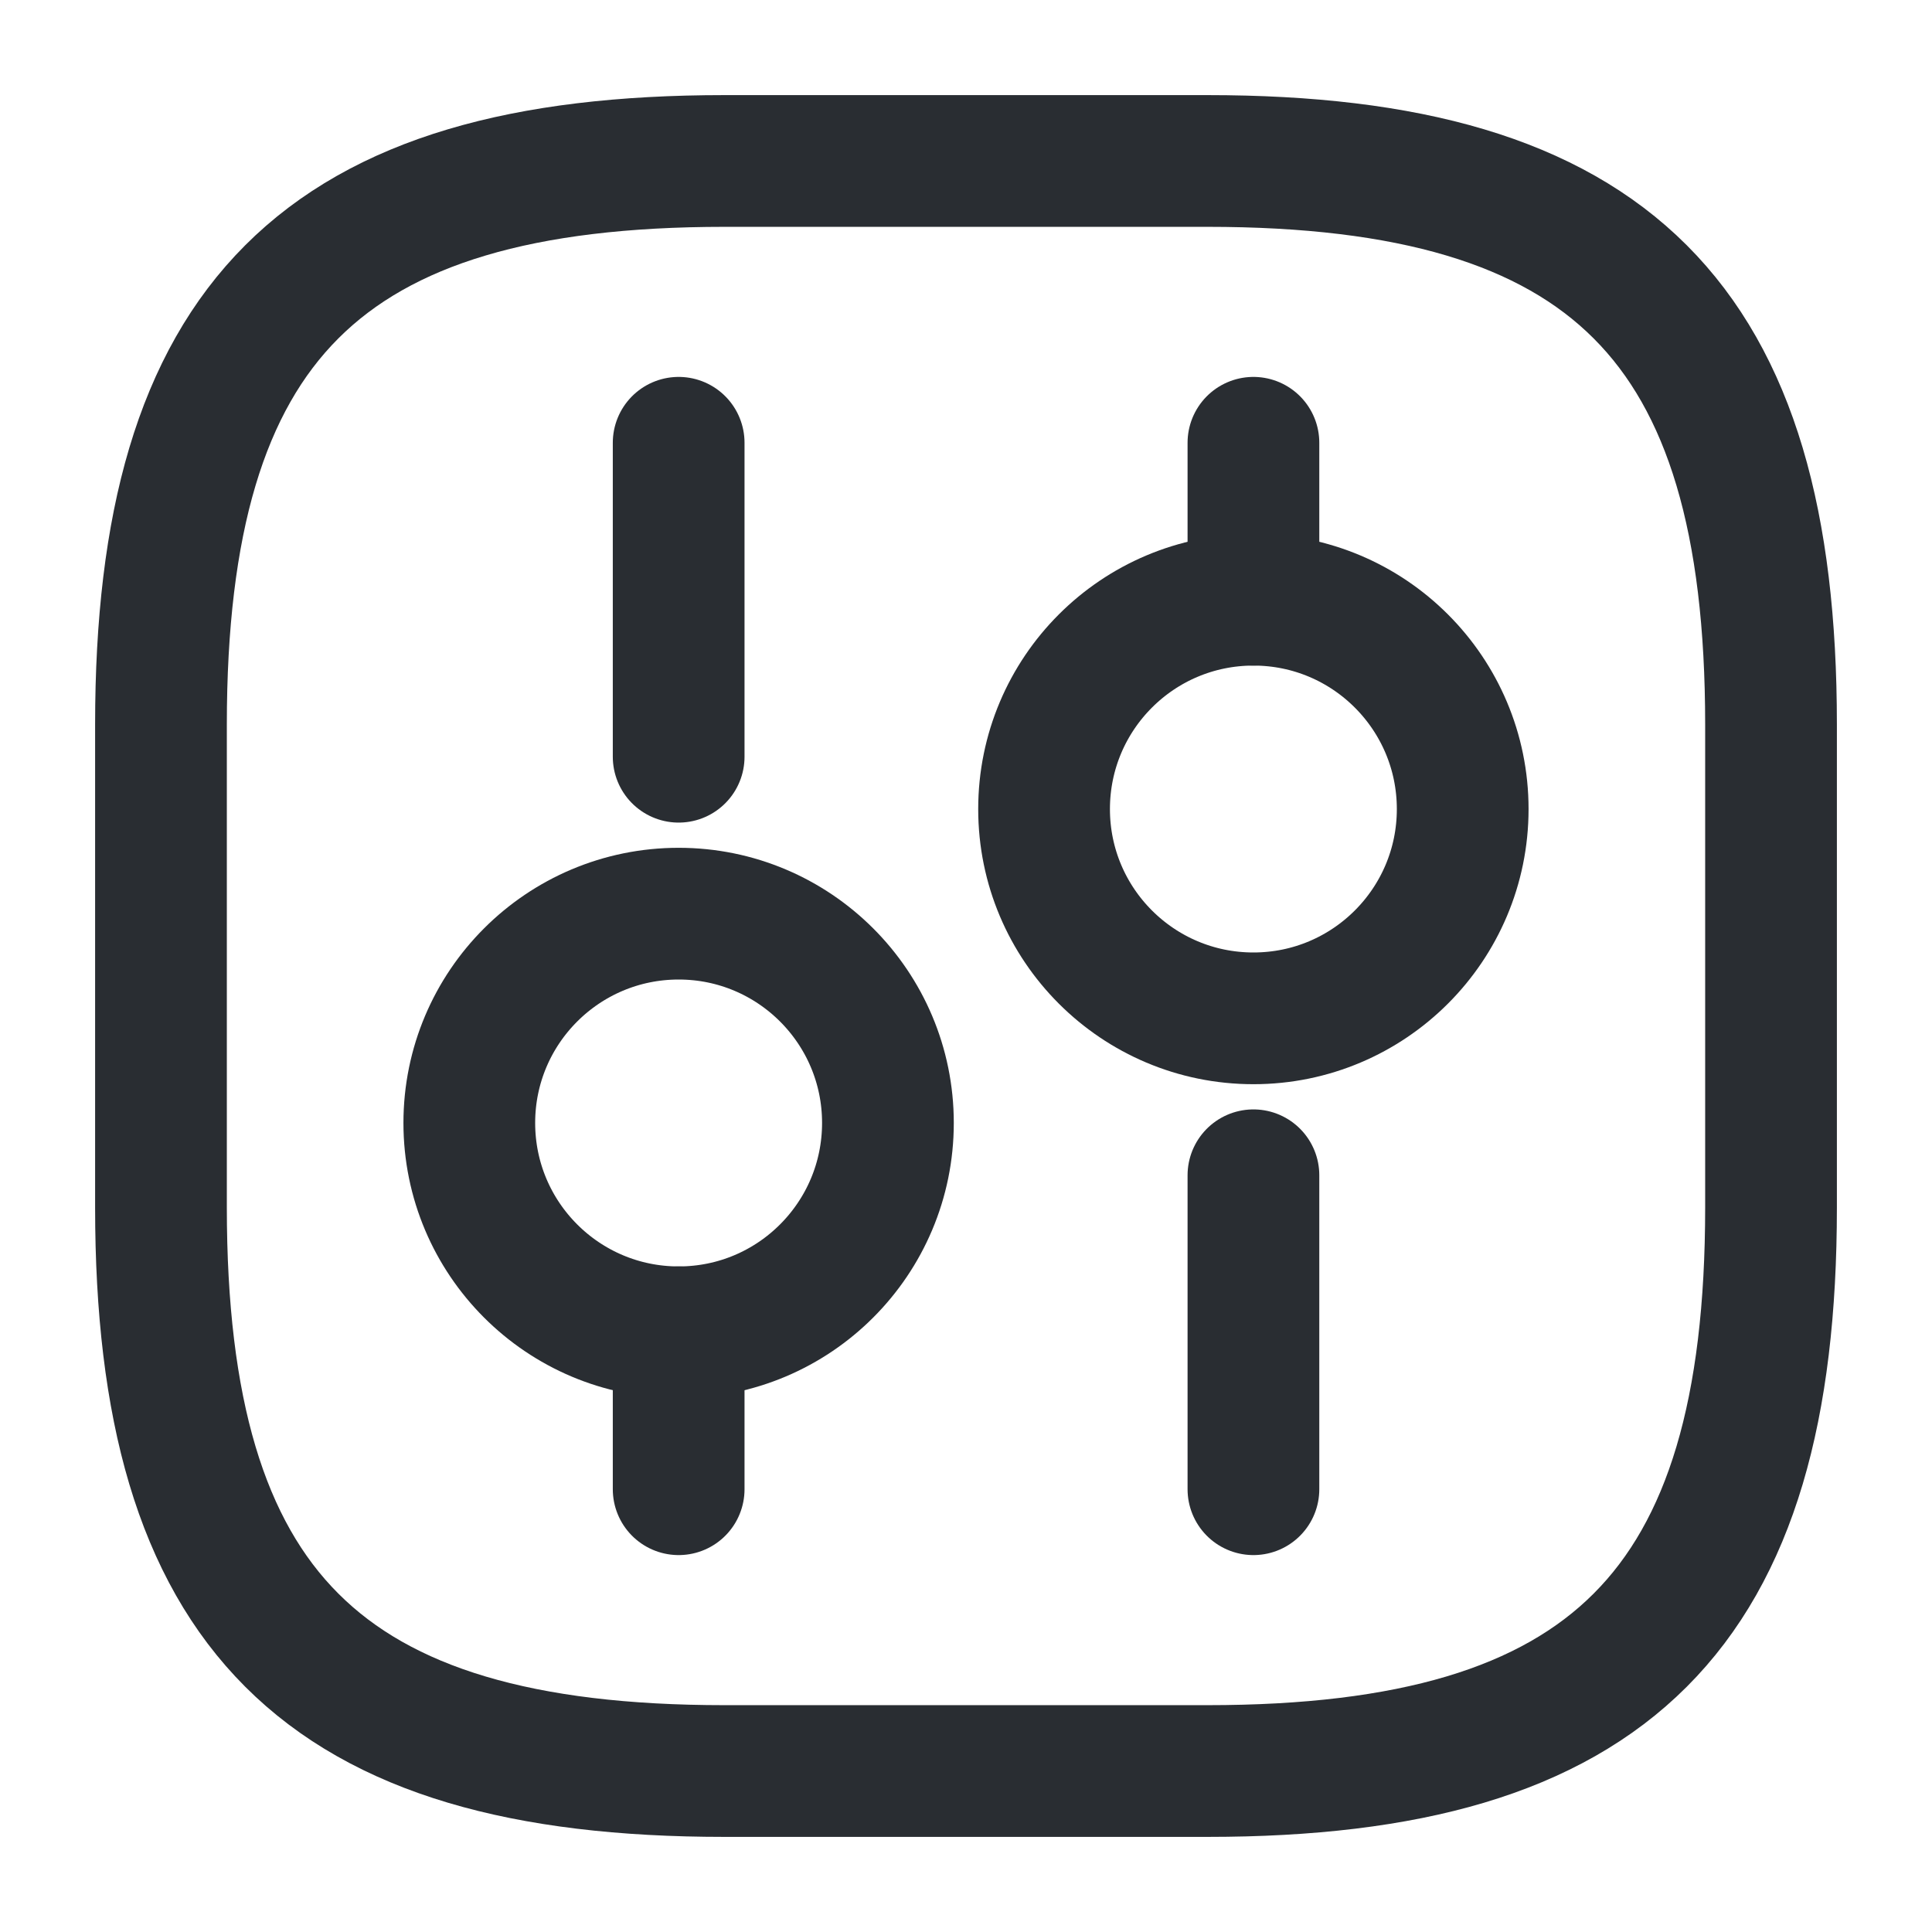
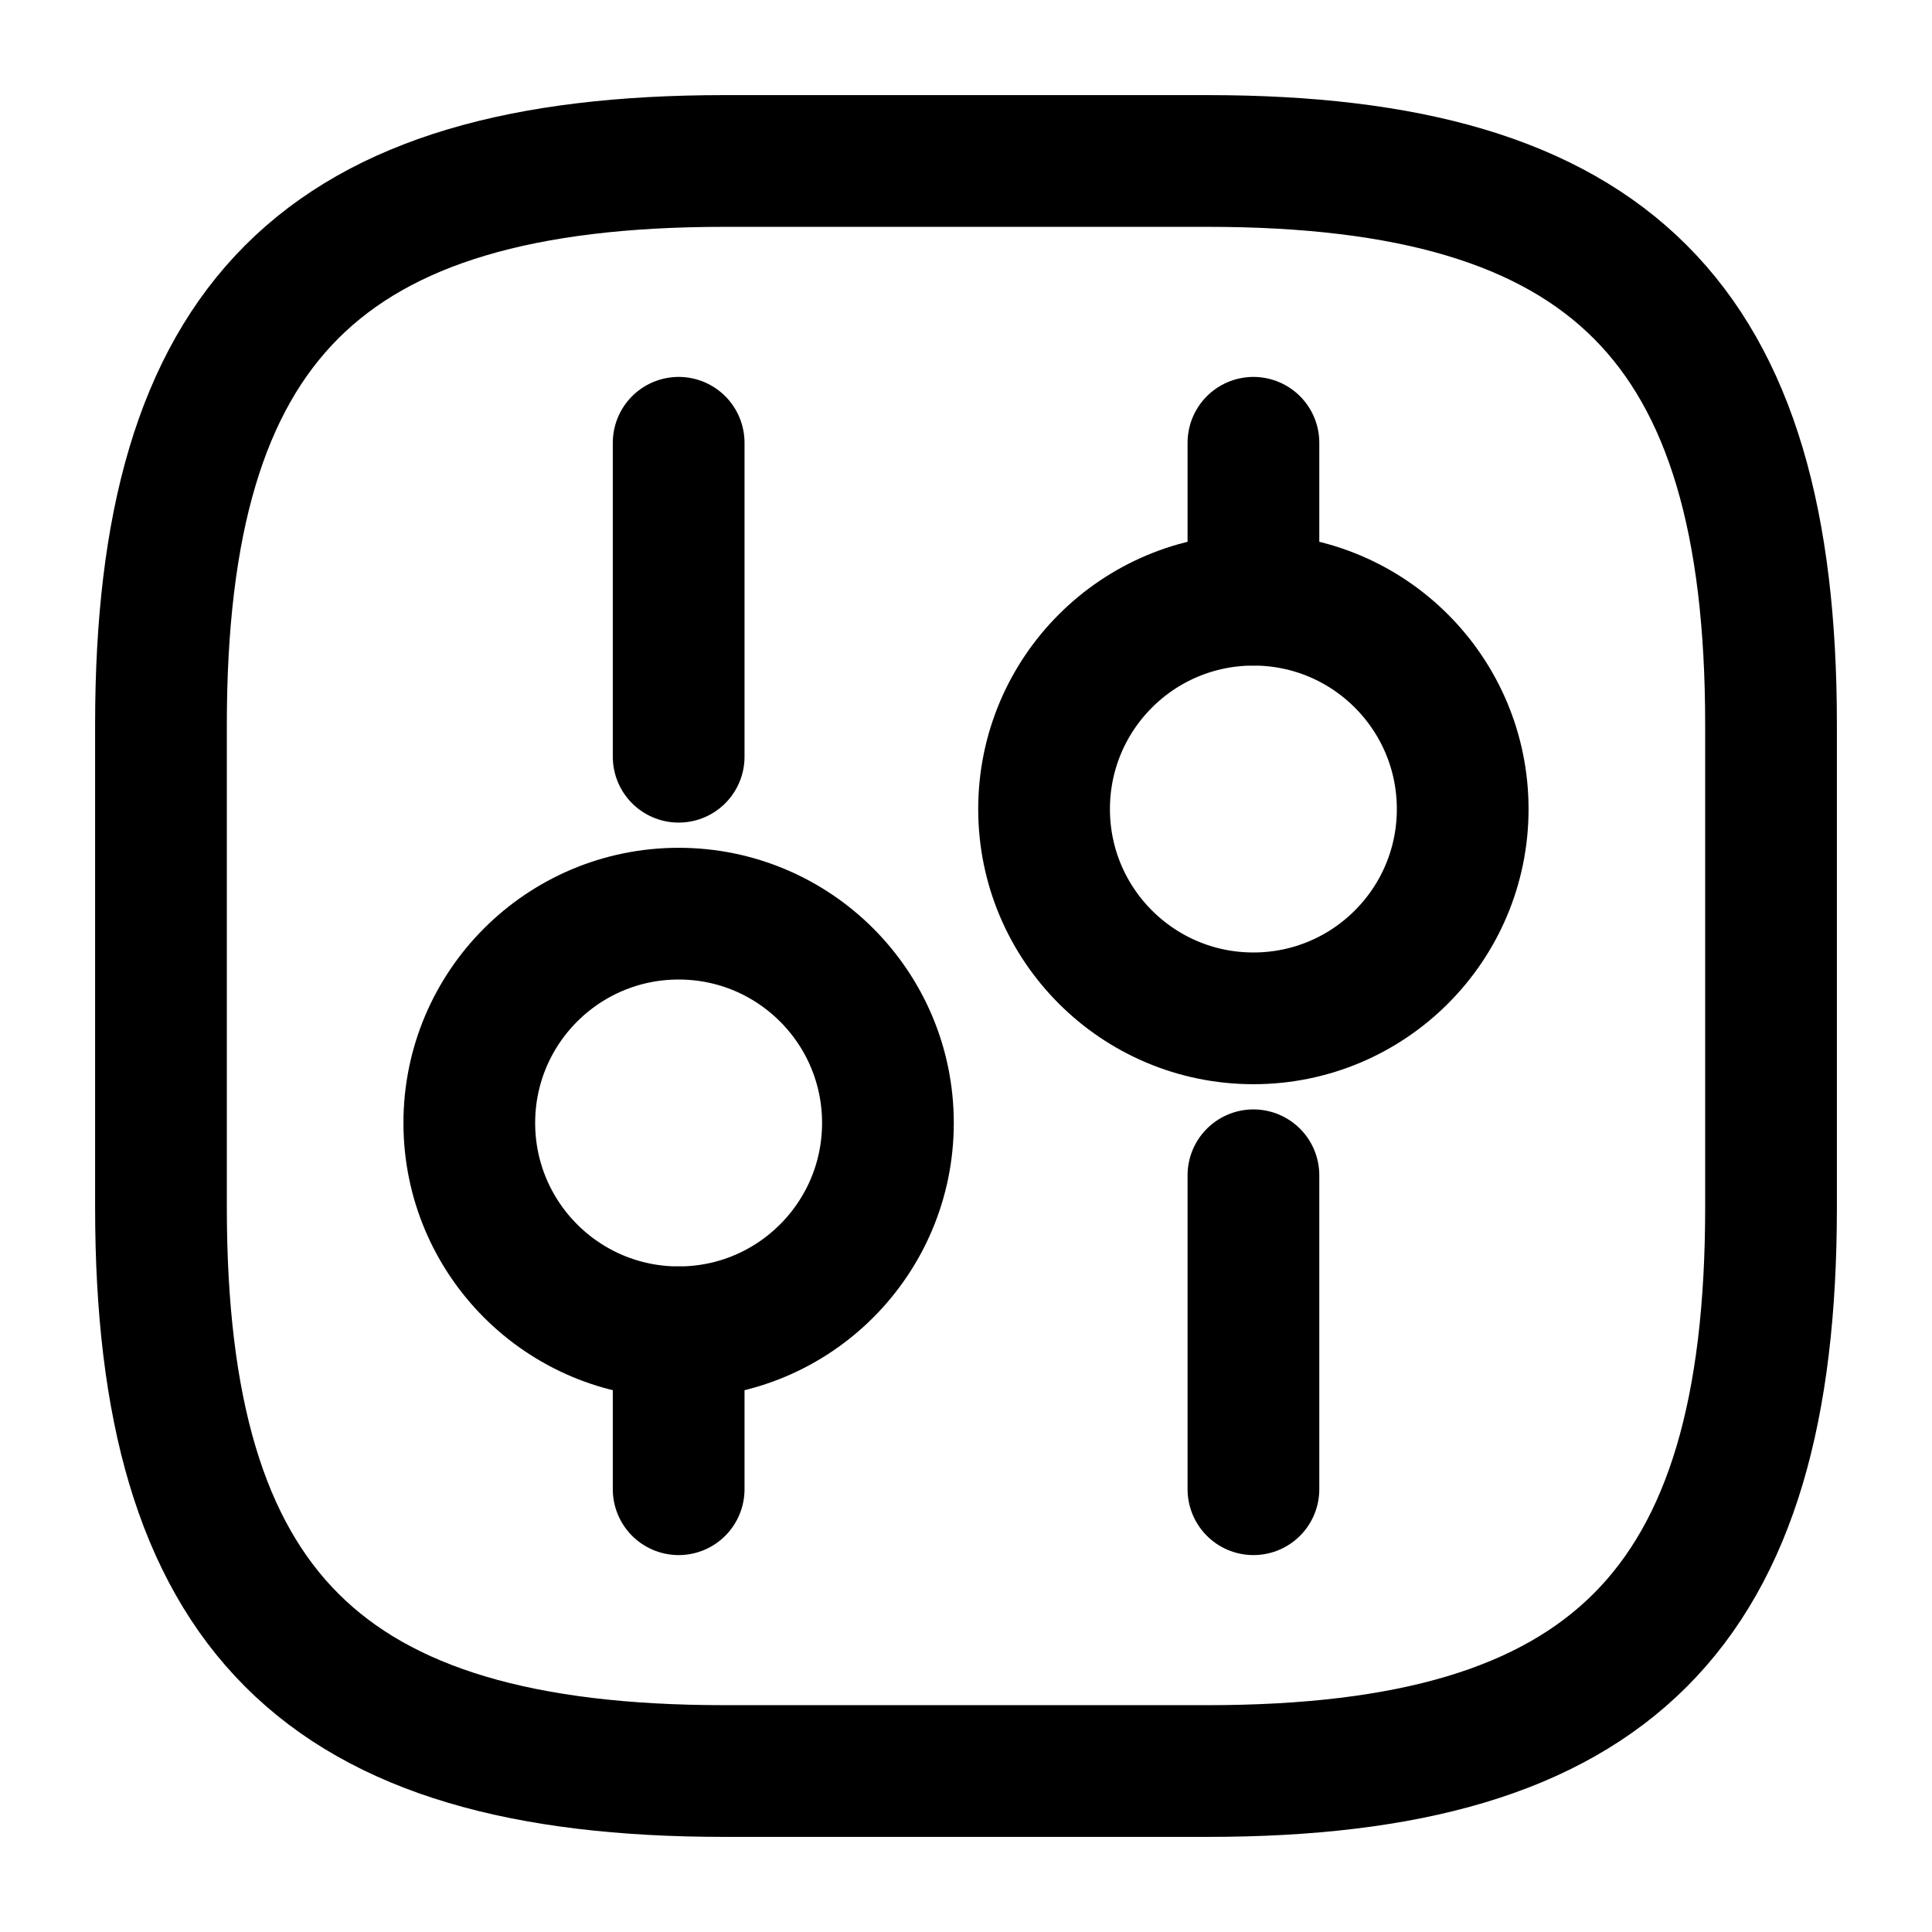
- <svg xmlns="http://www.w3.org/2000/svg" width="22" height="22" viewBox="0 0 22 22" fill="none">
-   <path d="M8.25 20.167H13.75C18.333 20.167 20.167 18.333 20.167 13.75V8.25C20.167 3.667 18.333 1.833 13.75 1.833H8.25C3.667 1.833 1.833 3.667 1.833 8.25V13.75C1.833 18.333 3.667 20.167 8.25 20.167Z" stroke="#292D32" stroke-width="1.5" stroke-linecap="round" stroke-linejoin="round" />
-   <path d="M14.273 16.958V13.383" stroke="#292D32" stroke-width="1.5" stroke-miterlimit="10" stroke-linecap="round" stroke-linejoin="round" />
-   <path d="M14.273 6.829V5.042" stroke="#292D32" stroke-width="1.5" stroke-miterlimit="10" stroke-linecap="round" stroke-linejoin="round" />
-   <path d="M14.273 11.596C15.589 11.596 16.656 10.529 16.656 9.213C16.656 7.896 15.589 6.829 14.273 6.829C12.956 6.829 11.889 7.896 11.889 9.213C11.889 10.529 12.956 11.596 14.273 11.596Z" stroke="#292D32" stroke-width="1.5" stroke-miterlimit="10" stroke-linecap="round" stroke-linejoin="round" />
-   <path d="M7.728 16.958V15.171" stroke="#292D32" stroke-width="1.5" stroke-miterlimit="10" stroke-linecap="round" stroke-linejoin="round" />
-   <path d="M7.728 8.617V5.042" stroke="#292D32" stroke-width="1.5" stroke-miterlimit="10" stroke-linecap="round" stroke-linejoin="round" />
-   <path d="M7.728 15.171C9.044 15.171 10.111 14.104 10.111 12.787C10.111 11.471 9.044 10.404 7.728 10.404C6.411 10.404 5.344 11.471 5.344 12.787C5.344 14.104 6.411 15.171 7.728 15.171Z" stroke="#292D32" stroke-width="1.5" stroke-miterlimit="10" stroke-linecap="round" stroke-linejoin="round" />
+ <svg xmlns="http://www.w3.org/2000/svg" width="22" height="22" class="mr-2" viewBox="0 0 22 22" fill="none">
+   <path d="M8.25 20.167H13.75C18.333 20.167 20.167 18.333 20.167 13.75V8.25C20.167 3.667 18.333 1.833 13.75 1.833H8.25C3.667 1.833 1.833 3.667 1.833 8.25V13.75C1.833 18.333 3.667 20.167 8.25 20.167Z" stroke="currentColor" stroke-width="1.5" stroke-linecap="round" stroke-linejoin="round" />
+   <path d="M14.273 16.958V13.383" stroke="currentColor" stroke-width="1.5" stroke-miterlimit="10" stroke-linecap="round" stroke-linejoin="round" />
+   <path d="M14.273 6.829V5.042" stroke="currentColor" stroke-width="1.5" stroke-miterlimit="10" stroke-linecap="round" stroke-linejoin="round" />
+   <path d="M14.273 11.596C15.589 11.596 16.656 10.529 16.656 9.213C16.656 7.896 15.589 6.829 14.273 6.829C12.956 6.829 11.889 7.896 11.889 9.213C11.889 10.529 12.956 11.596 14.273 11.596Z" stroke="currentColor" stroke-width="1.5" stroke-miterlimit="10" stroke-linecap="round" stroke-linejoin="round" />
+   <path d="M7.728 16.958V15.171" stroke="currentColor" stroke-width="1.5" stroke-miterlimit="10" stroke-linecap="round" stroke-linejoin="round" />
+   <path d="M7.728 8.617V5.042" stroke="currentColor" stroke-width="1.5" stroke-miterlimit="10" stroke-linecap="round" stroke-linejoin="round" />
+   <path d="M7.728 15.171C9.044 15.171 10.111 14.104 10.111 12.787C10.111 11.471 9.044 10.404 7.728 10.404C6.411 10.404 5.344 11.471 5.344 12.787C5.344 14.104 6.411 15.171 7.728 15.171Z" stroke="currentColor" stroke-width="1.5" stroke-miterlimit="10" stroke-linecap="round" stroke-linejoin="round" />
</svg>
